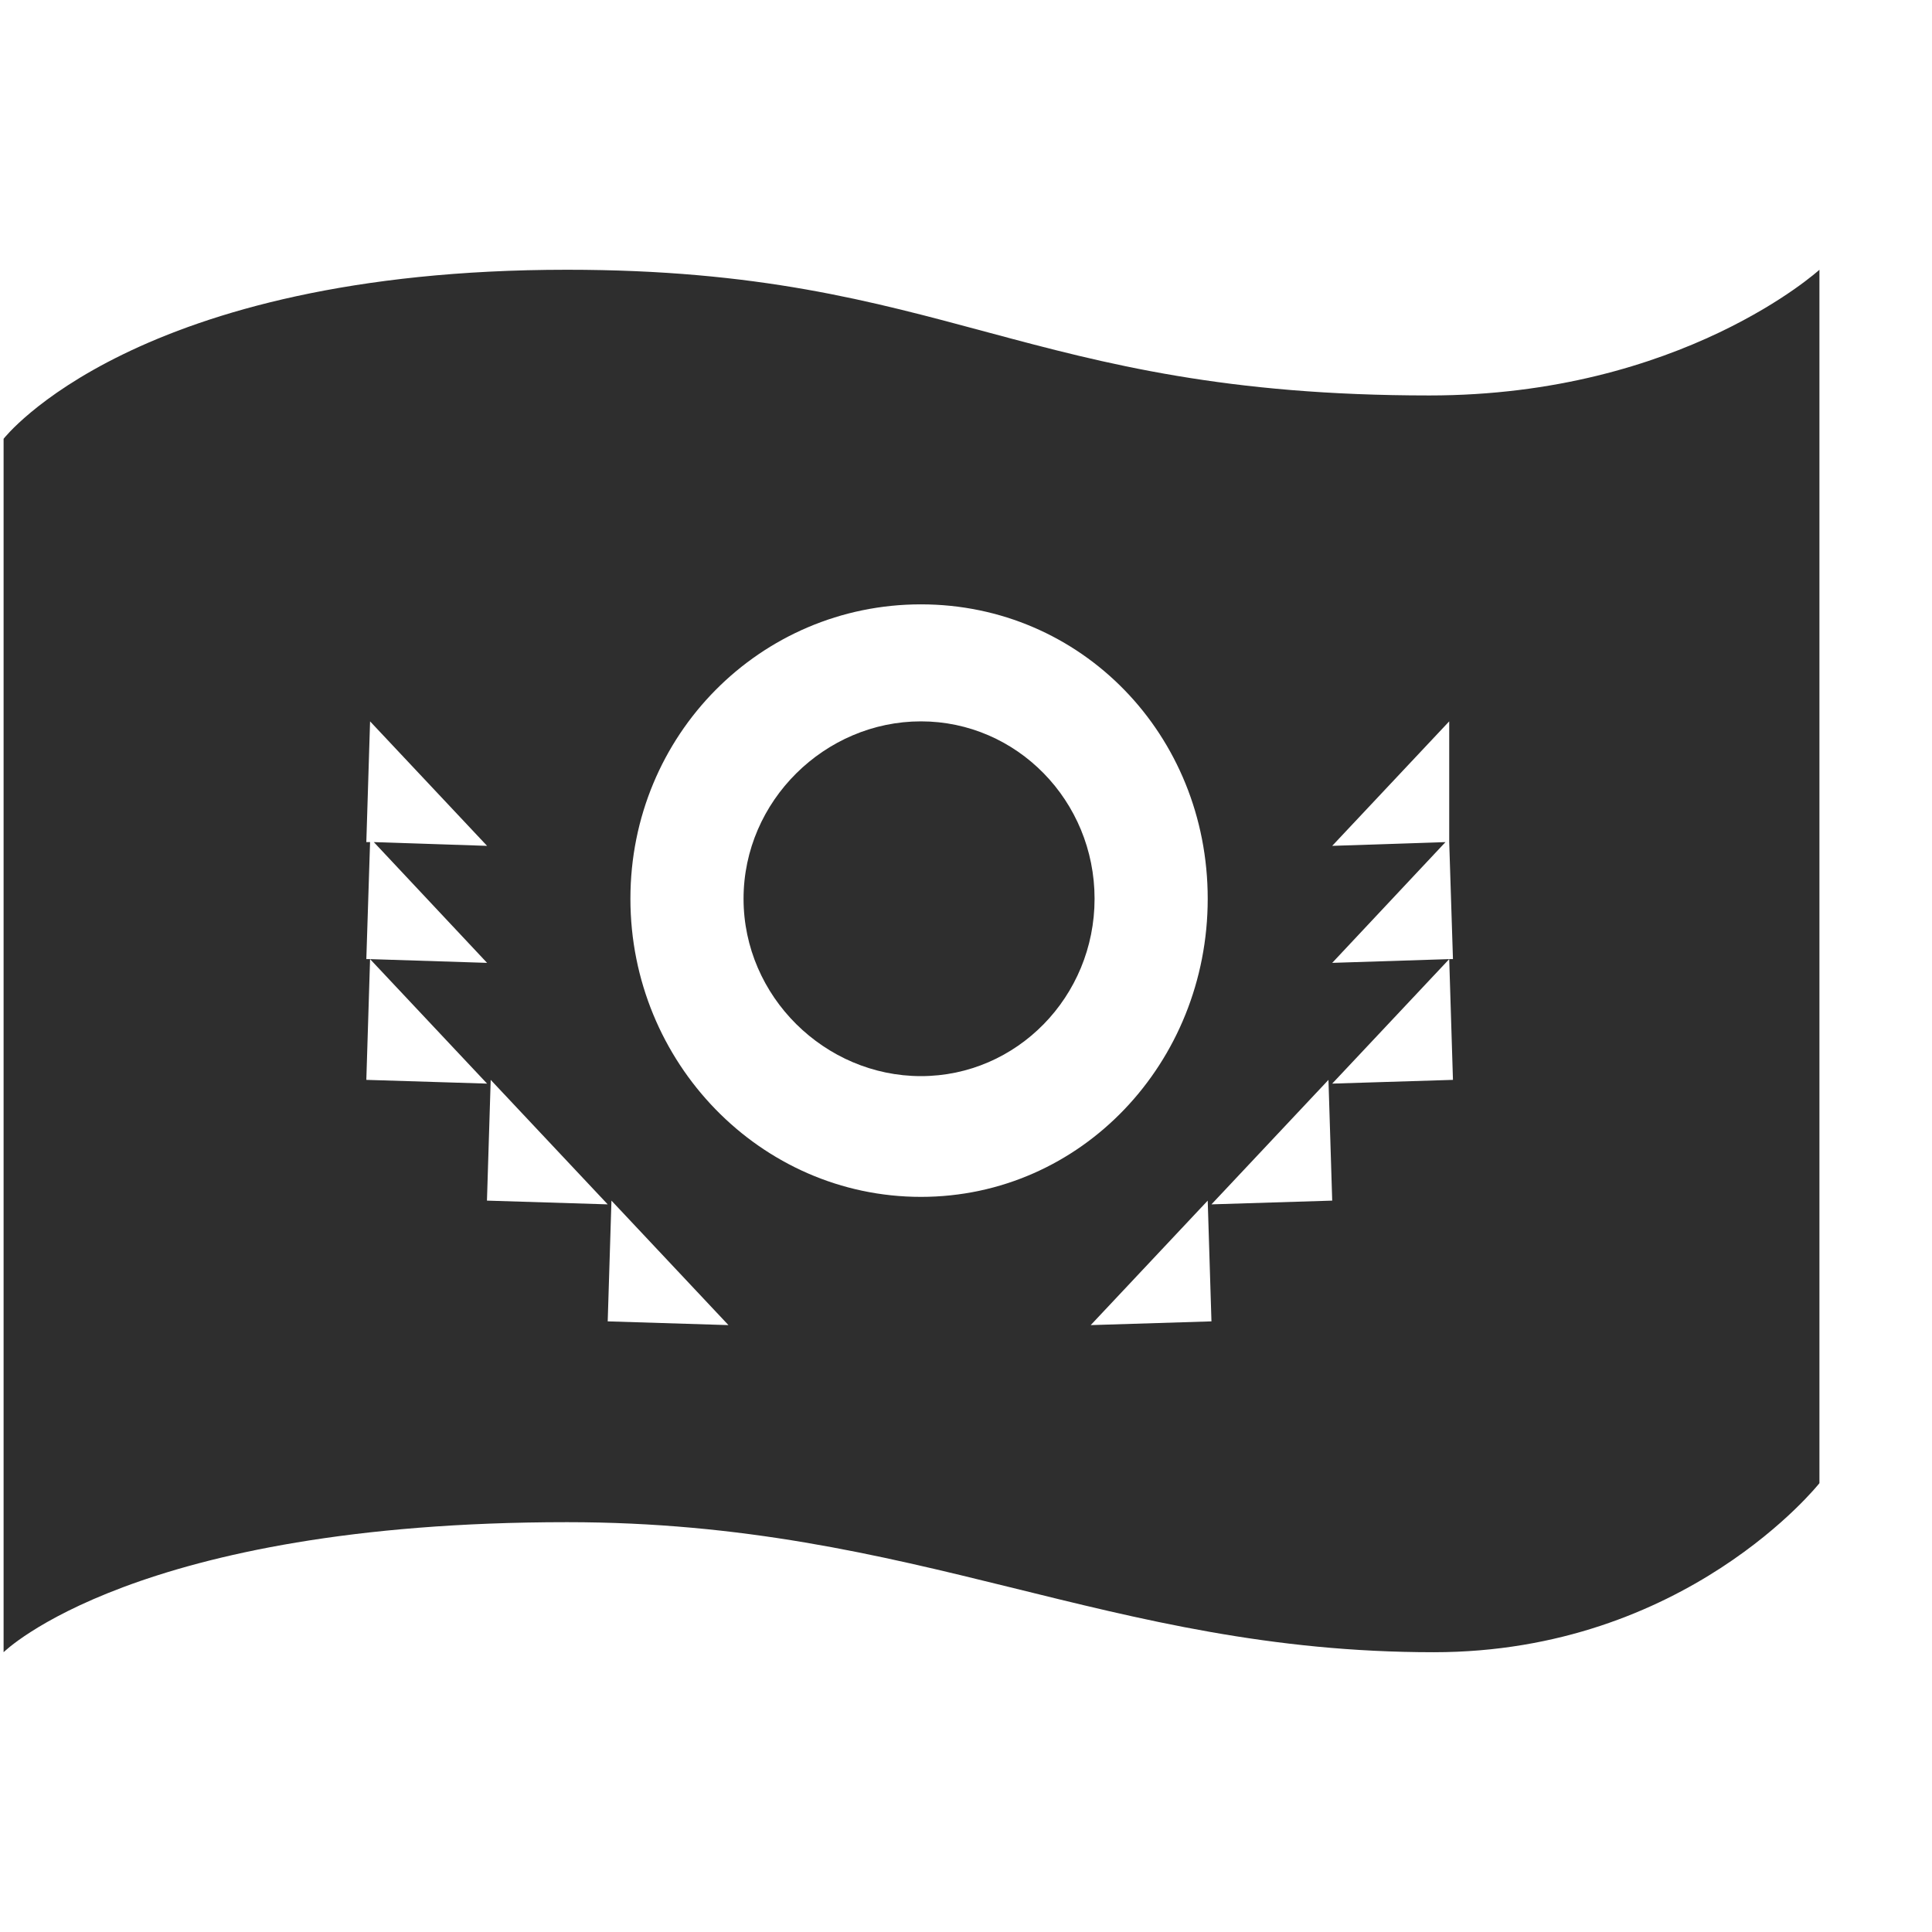
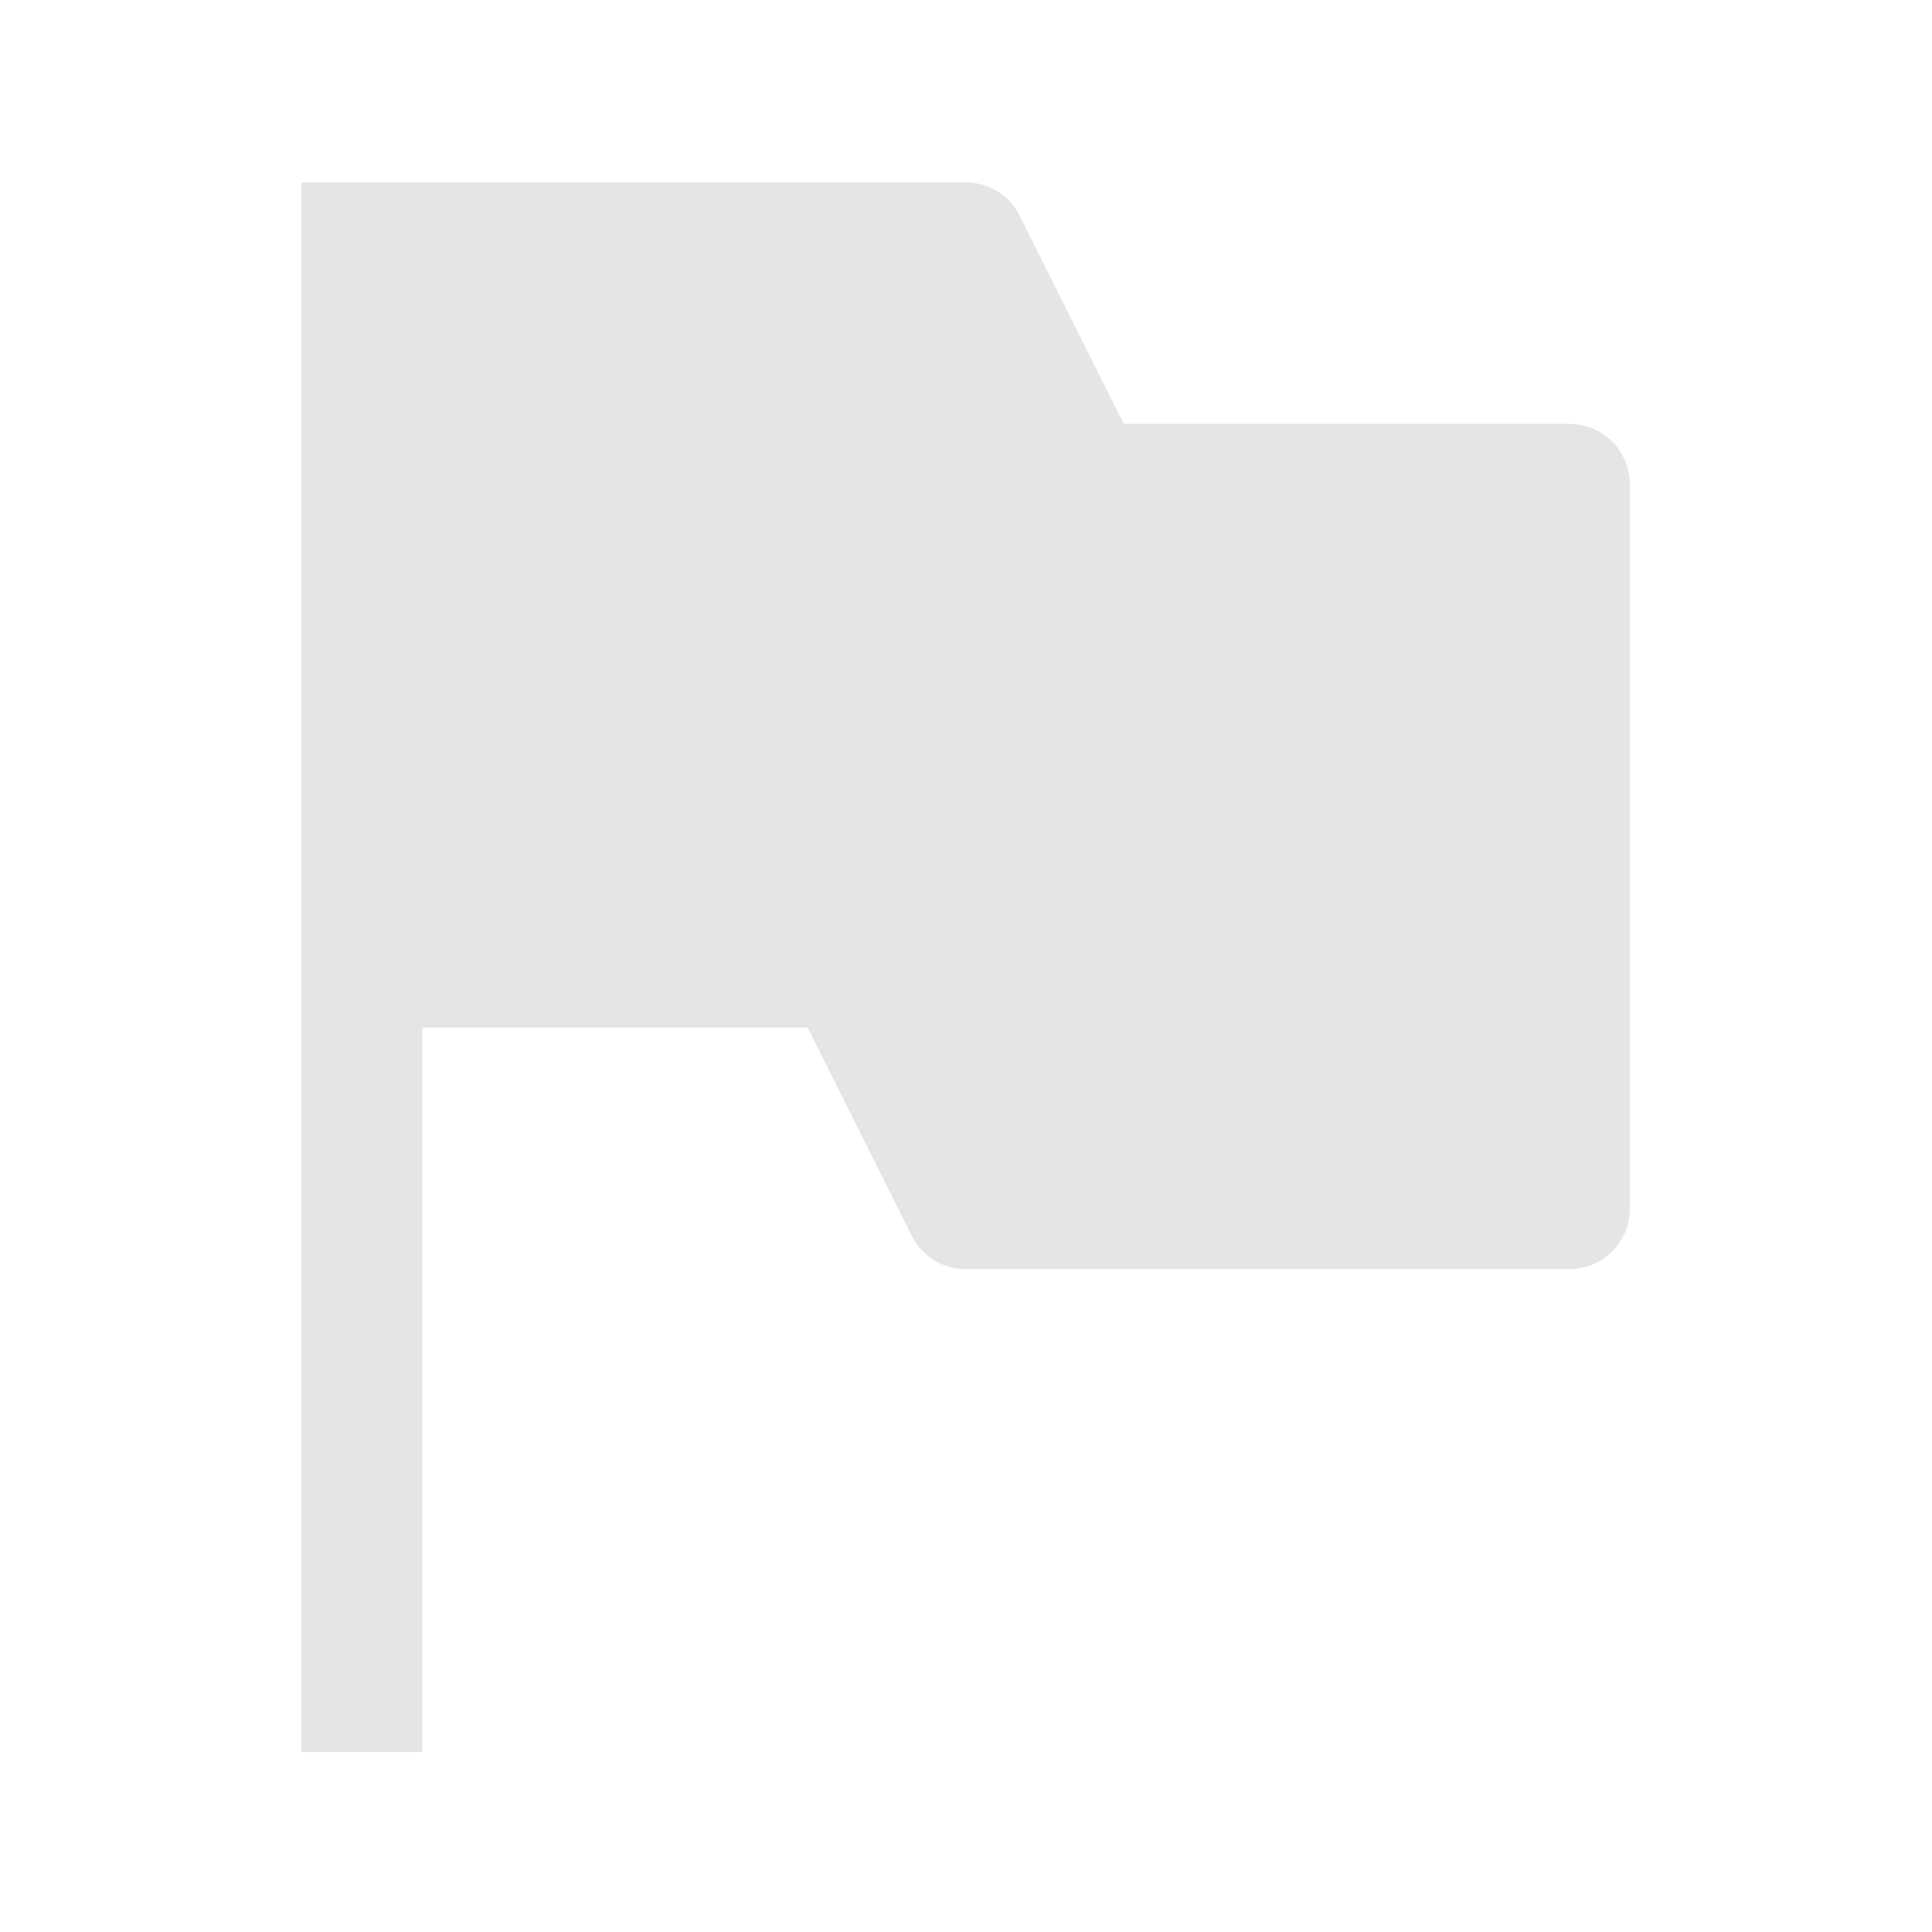
<svg xmlns="http://www.w3.org/2000/svg" xmlns:ns1="http://www.openswatchbook.org/uri/2009/osb" width="32" viewBox="0 0 32 32" version="1.1" id="svg7384" height="32">
  <defs id="defs7386">
    <linearGradient ns1:paint="solid" id="linearGradient19282" gradientTransform="matrix(-2.736579,0.2820293,-0.1890831,-0.9998832,239.5401,-879.4556)">
      <stop style="stop-color:#666666;stop-opacity:1;" offset="0" id="stop19284" />
    </linearGradient>
  </defs>
  <g transform="translate(-141.0002,-791)" style="display:inline" id="layer9" />
  <g transform="translate(-141.0002,-791)" style="display:inline" id="layer10" />
  <g transform="translate(-141.0002,-791)" id="layer11" />
  <g transform="translate(-141.0002,-791)" style="display:inline" id="layer13" />
  <g transform="translate(-141.0002,-791)" id="layer14" />
  <g transform="translate(-141.0002,-791)" style="display:inline" id="layer15" />
  <g transform="translate(-141.0002,-791)" style="display:inline" id="g71291" />
  <g transform="translate(-141.0002,-791)" style="display:inline" id="g4953" />
-   <g id="g11728" transform="matrix(2,0,0,2,-522.0004,-1086)" style="display:inline;stroke-width:1">
-     <rect style="fill:none;stroke:none;stroke-width:1" id="rect11724" width="16" height="16" x="20" y="326" transform="translate(241.0002,217)" />
-     <path style="fill:#2e2e2e;fill-opacity:1;stroke:none;stroke-width:1" d="m 265.696,545.234 c -3.582,0 -4.666,1.4 -4.666,1.4 v 10.049 c 0,0 1.084,-1.077 4.666,-1.077 2.916,0 4.472,1.077 7.178,1.077 2.089,0 3.194,-1.4 3.194,-1.4 v -10.049 c 0,0 -1.141,1.041 -3.23,1.041 -3.373,0 -3.976,-1.041 -7.142,-1.041 z m 2.931,2.771 c 1.329,0 2.375,1.08 2.375,2.438 0,1.357 -1.046,2.469 -2.375,2.469 -1.329,0 -2.406,-1.112 -2.406,-2.469 0,-1.357 1.077,-2.438 2.406,-2.438 z m -4.562,0.969 0.969,1.031 -0.938,-0.031 0.938,1 -0.969,-0.031 0.969,1.031 -1,-0.031 0.031,-1 h -0.031 l 0.031,-0.969 h -0.031 z m 4.562,0 c -0.794,0 -1.469,0.658 -1.469,1.469 0,0.811 0.675,1.469 1.469,1.469 0.794,0 1.438,-0.658 1.438,-1.469 0,-0.811 -0.644,-1.469 -1.438,-1.469 z m 4.375,0 v 1 l 0.031,0.969 h -0.031 l 0.031,1 -1,0.031 0.969,-1.031 -0.969,0.031 0.938,-1 -0.938,0.031 z m -7.938,2.969 0.969,1.031 -1,-0.031 z m 6.938,0 0.031,1 -1,0.031 z m -5.938,1 0.969,1.031 -1,-0.031 z m 4.938,0 0.031,1 -1,0.031 z" id="path11726" />
+   <g style="stroke-width:0.5;enable-background:new" id="g3561" transform="matrix(2,0,0,2,135.9946,-895.9793)">
+     <path id="path3535" d="m -65,450 v 12" style="fill:#e5e5e5;fill-opacity:1;fill-rule:evenodd;stroke:#e5e5e5;stroke-width:1;stroke-linecap:square;stroke-linejoin:miter;stroke-miterlimit:4;stroke-dasharray:none;stroke-opacity:1" />
+     <path id="path3537" d="m -65,456 h 4 l 1,2 h 5 v -6 h -4 l -1,-2 h -5 z" style="fill:none;fill-rule:evenodd;stroke:#e5e5e5;stroke-width:1;stroke-linecap:butt;stroke-linejoin:round;stroke-miterlimit:4;stroke-dasharray:none;stroke-opacity:1" />
+     <path style="opacity:1;vector-effect:none;fill:#e5e5e5;fill-opacity:1;fill-rule:evenodd;stroke:none;stroke-width:1;stroke-linecap:butt;stroke-linejoin:miter;stroke-miterlimit:4;stroke-dasharray:none;stroke-dashoffset:0;stroke-opacity:1" d="m -65,456 h 4 l 1,2 h 5 v -6 h -4 l -1,-2 h -5 z" id="path3539" />
+     <rect style="color:#bebebe;display:inline;overflow:visible;visibility:visible;fill:none;stroke:none;stroke-width:0.891;marker:none;enable-background:new" id="rect3543" y="448" x="-68" height="16" width="16" />
  </g>
</svg>
